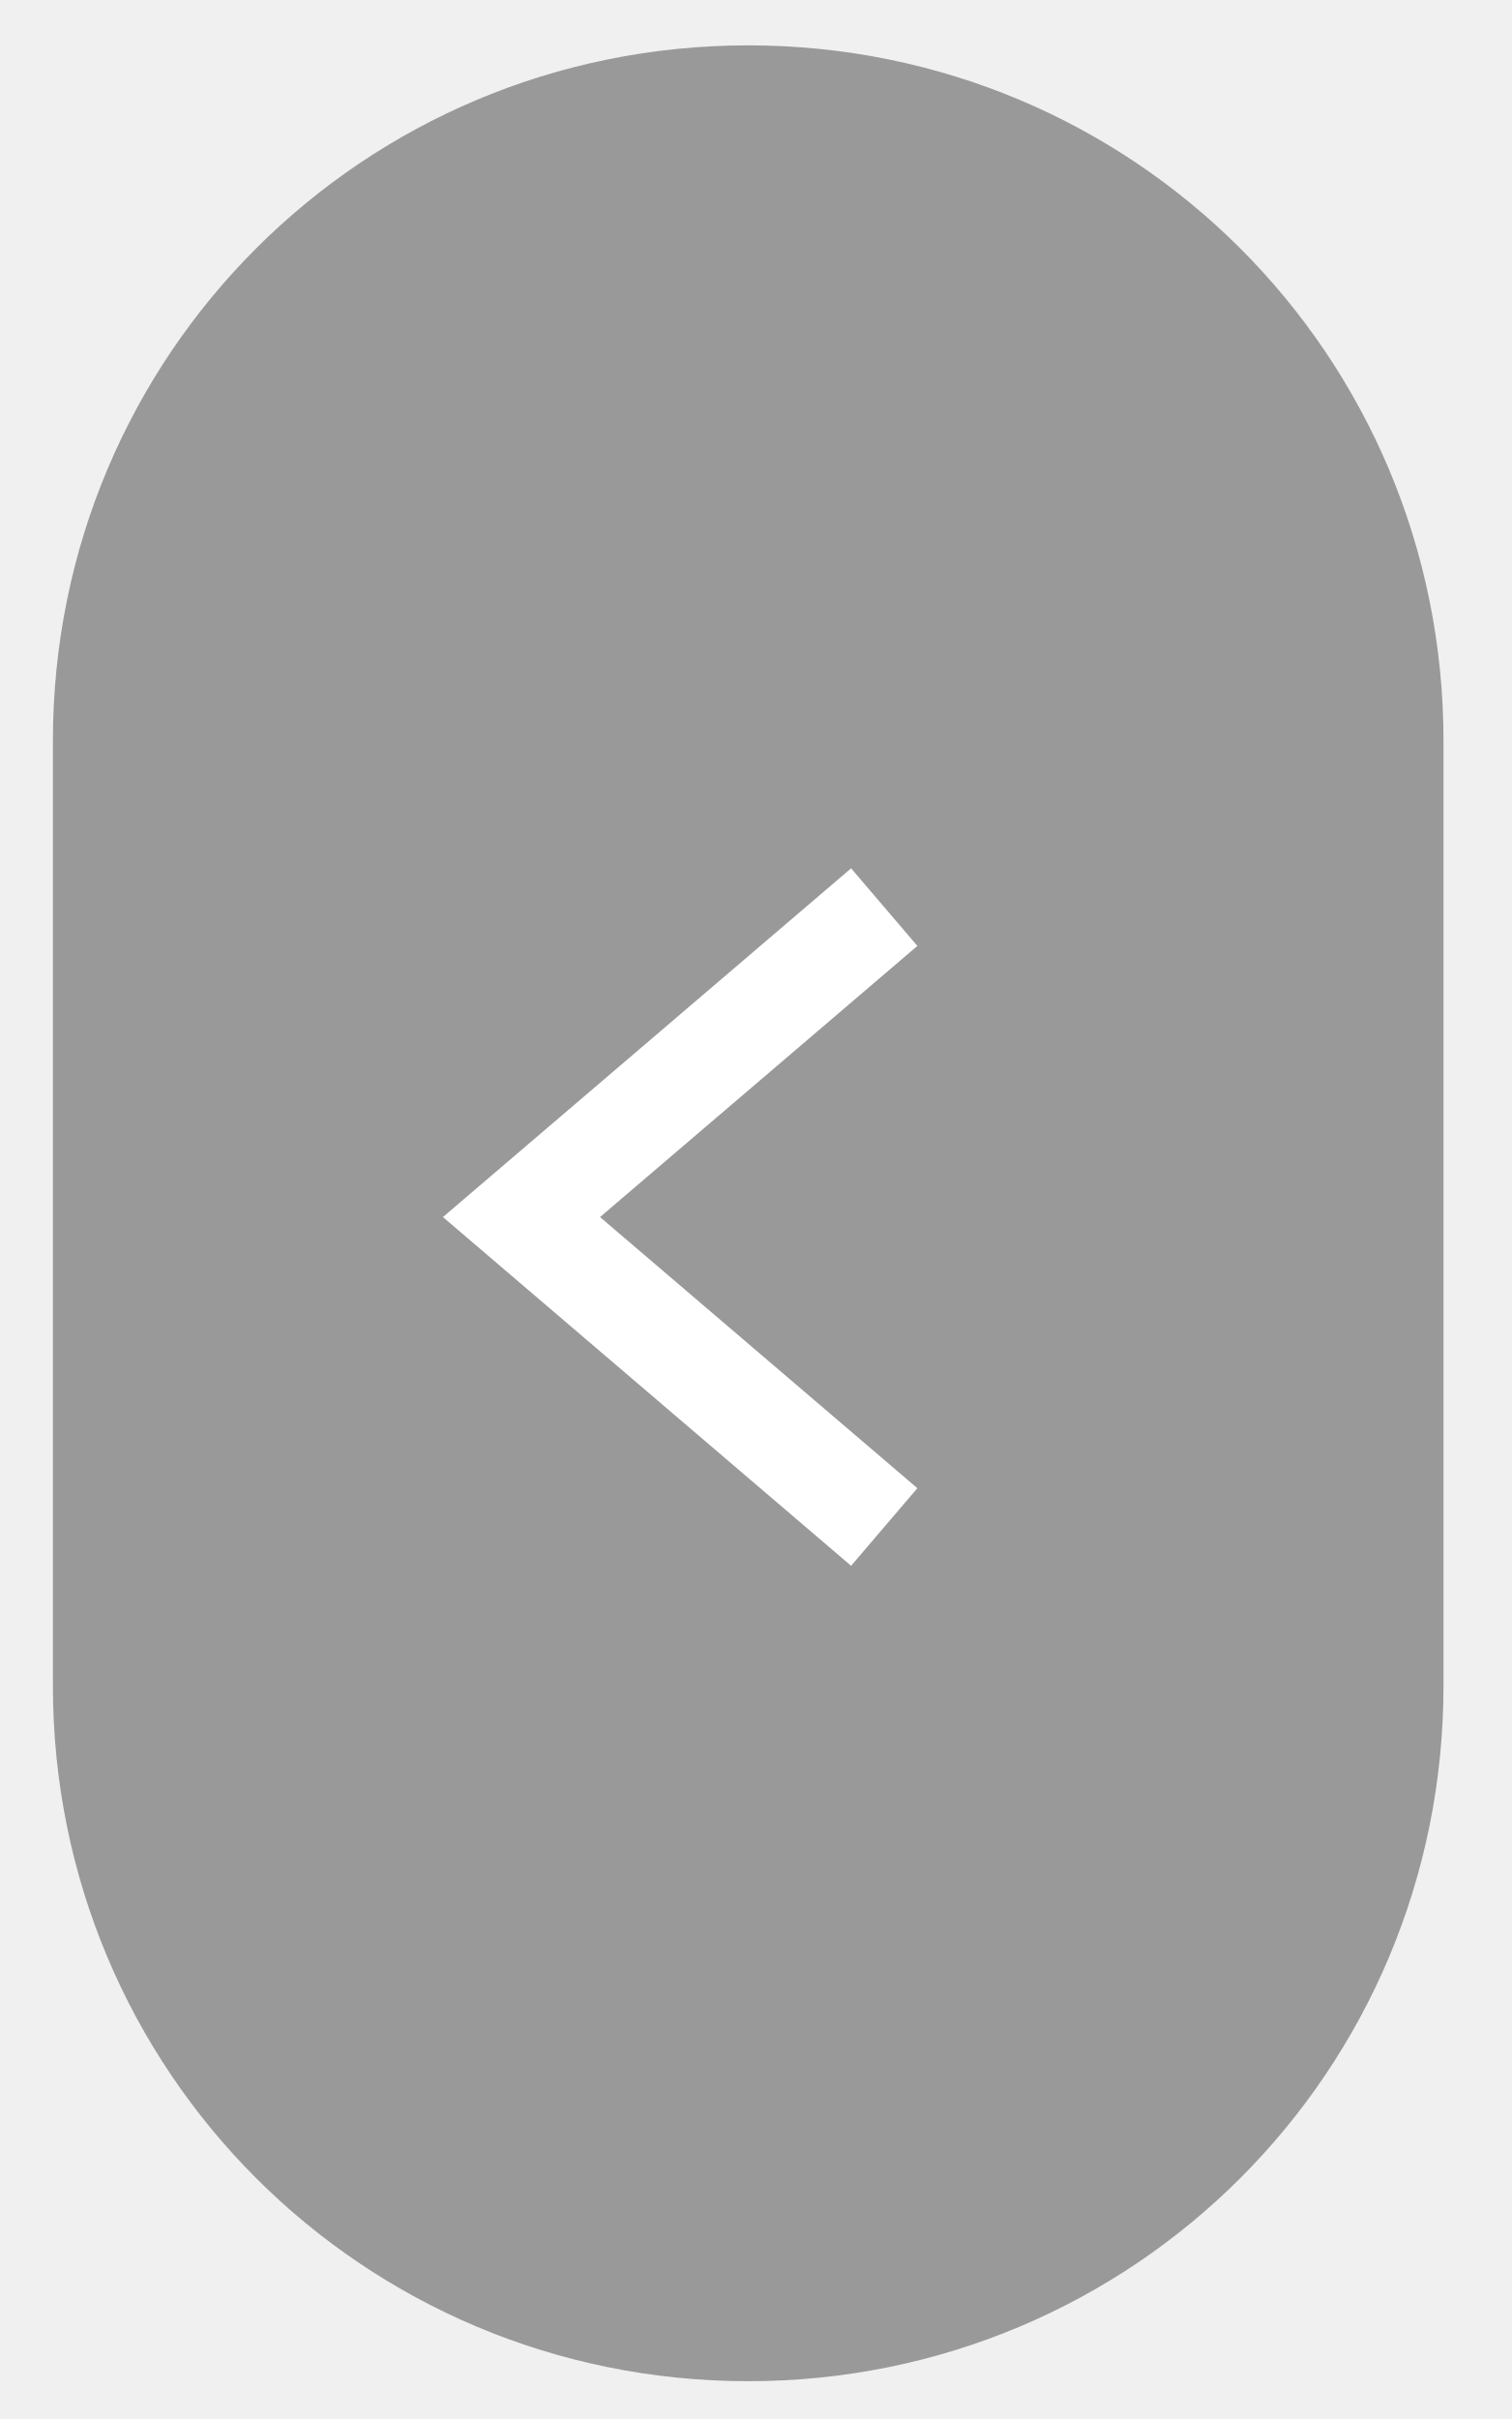
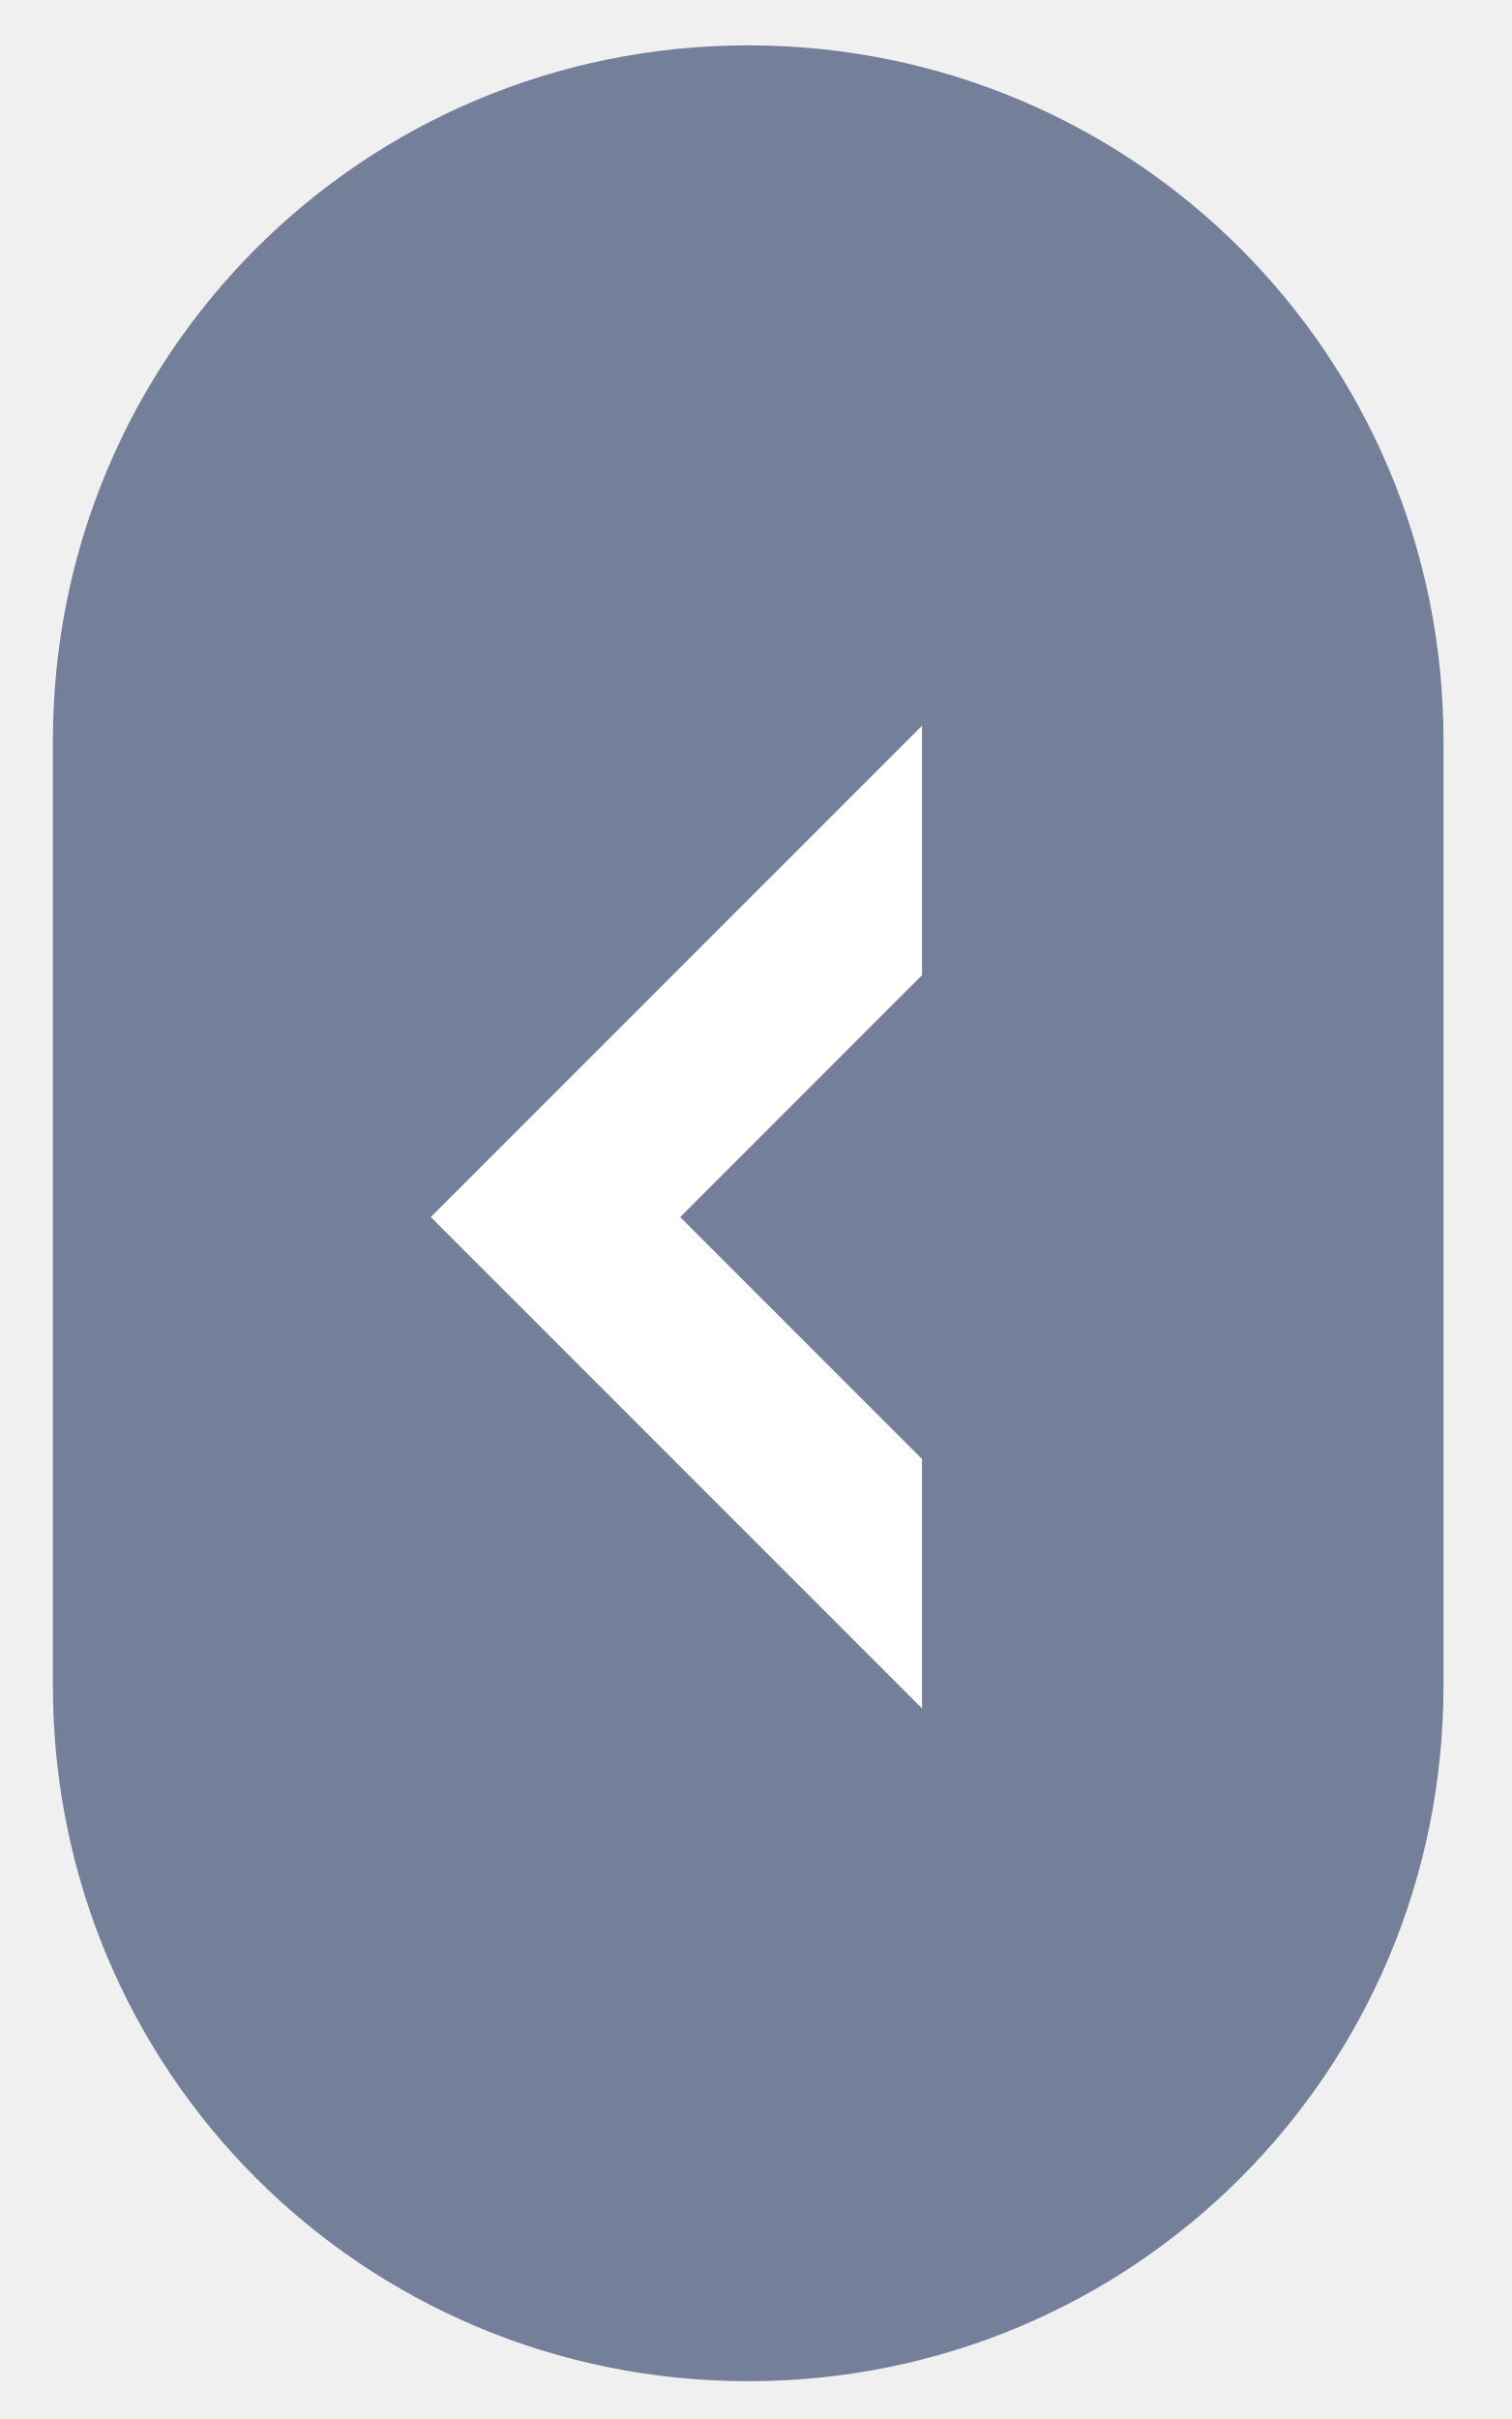
<svg xmlns="http://www.w3.org/2000/svg" version="1.1" id="Layer_1" x="0px" y="0px" viewBox="0 0 20 32" style="enable-background:new 0 0 20 32;" xml:space="preserve">
  <style type="text/css">
- 	.st0{fill:#999999;}
- 	.st1{fill:none;stroke:#FFFFFF;stroke-width:1.35;stroke-miterlimit:10;}
+ 	.st0{fill:#74809A;}
+ 	.st1{fill:#FFFFFF;}
</style>
  <g>
    <path class="st0" d="M0.7,9.8v12.5c0,5.1,4.1,9.2,9.2,9.2l0,0c5.1,0,9.2-4.1,9.2-9.2V9.8c0-5.1-4.1-9.2-9.2-9.2l0,0   C4.8,0.6,0.7,4.7,0.7,9.8z" />
-     <polyline class="st1" points="11.7,20.2 6.9,16.1 11.7,12  " />
  </g>
+   <polygon class="st1" points="9,16.1 12.2,12.9 12.2,9.6 5.7,16.1 12.2,22.6 12.2,19.3 " />
</svg>
